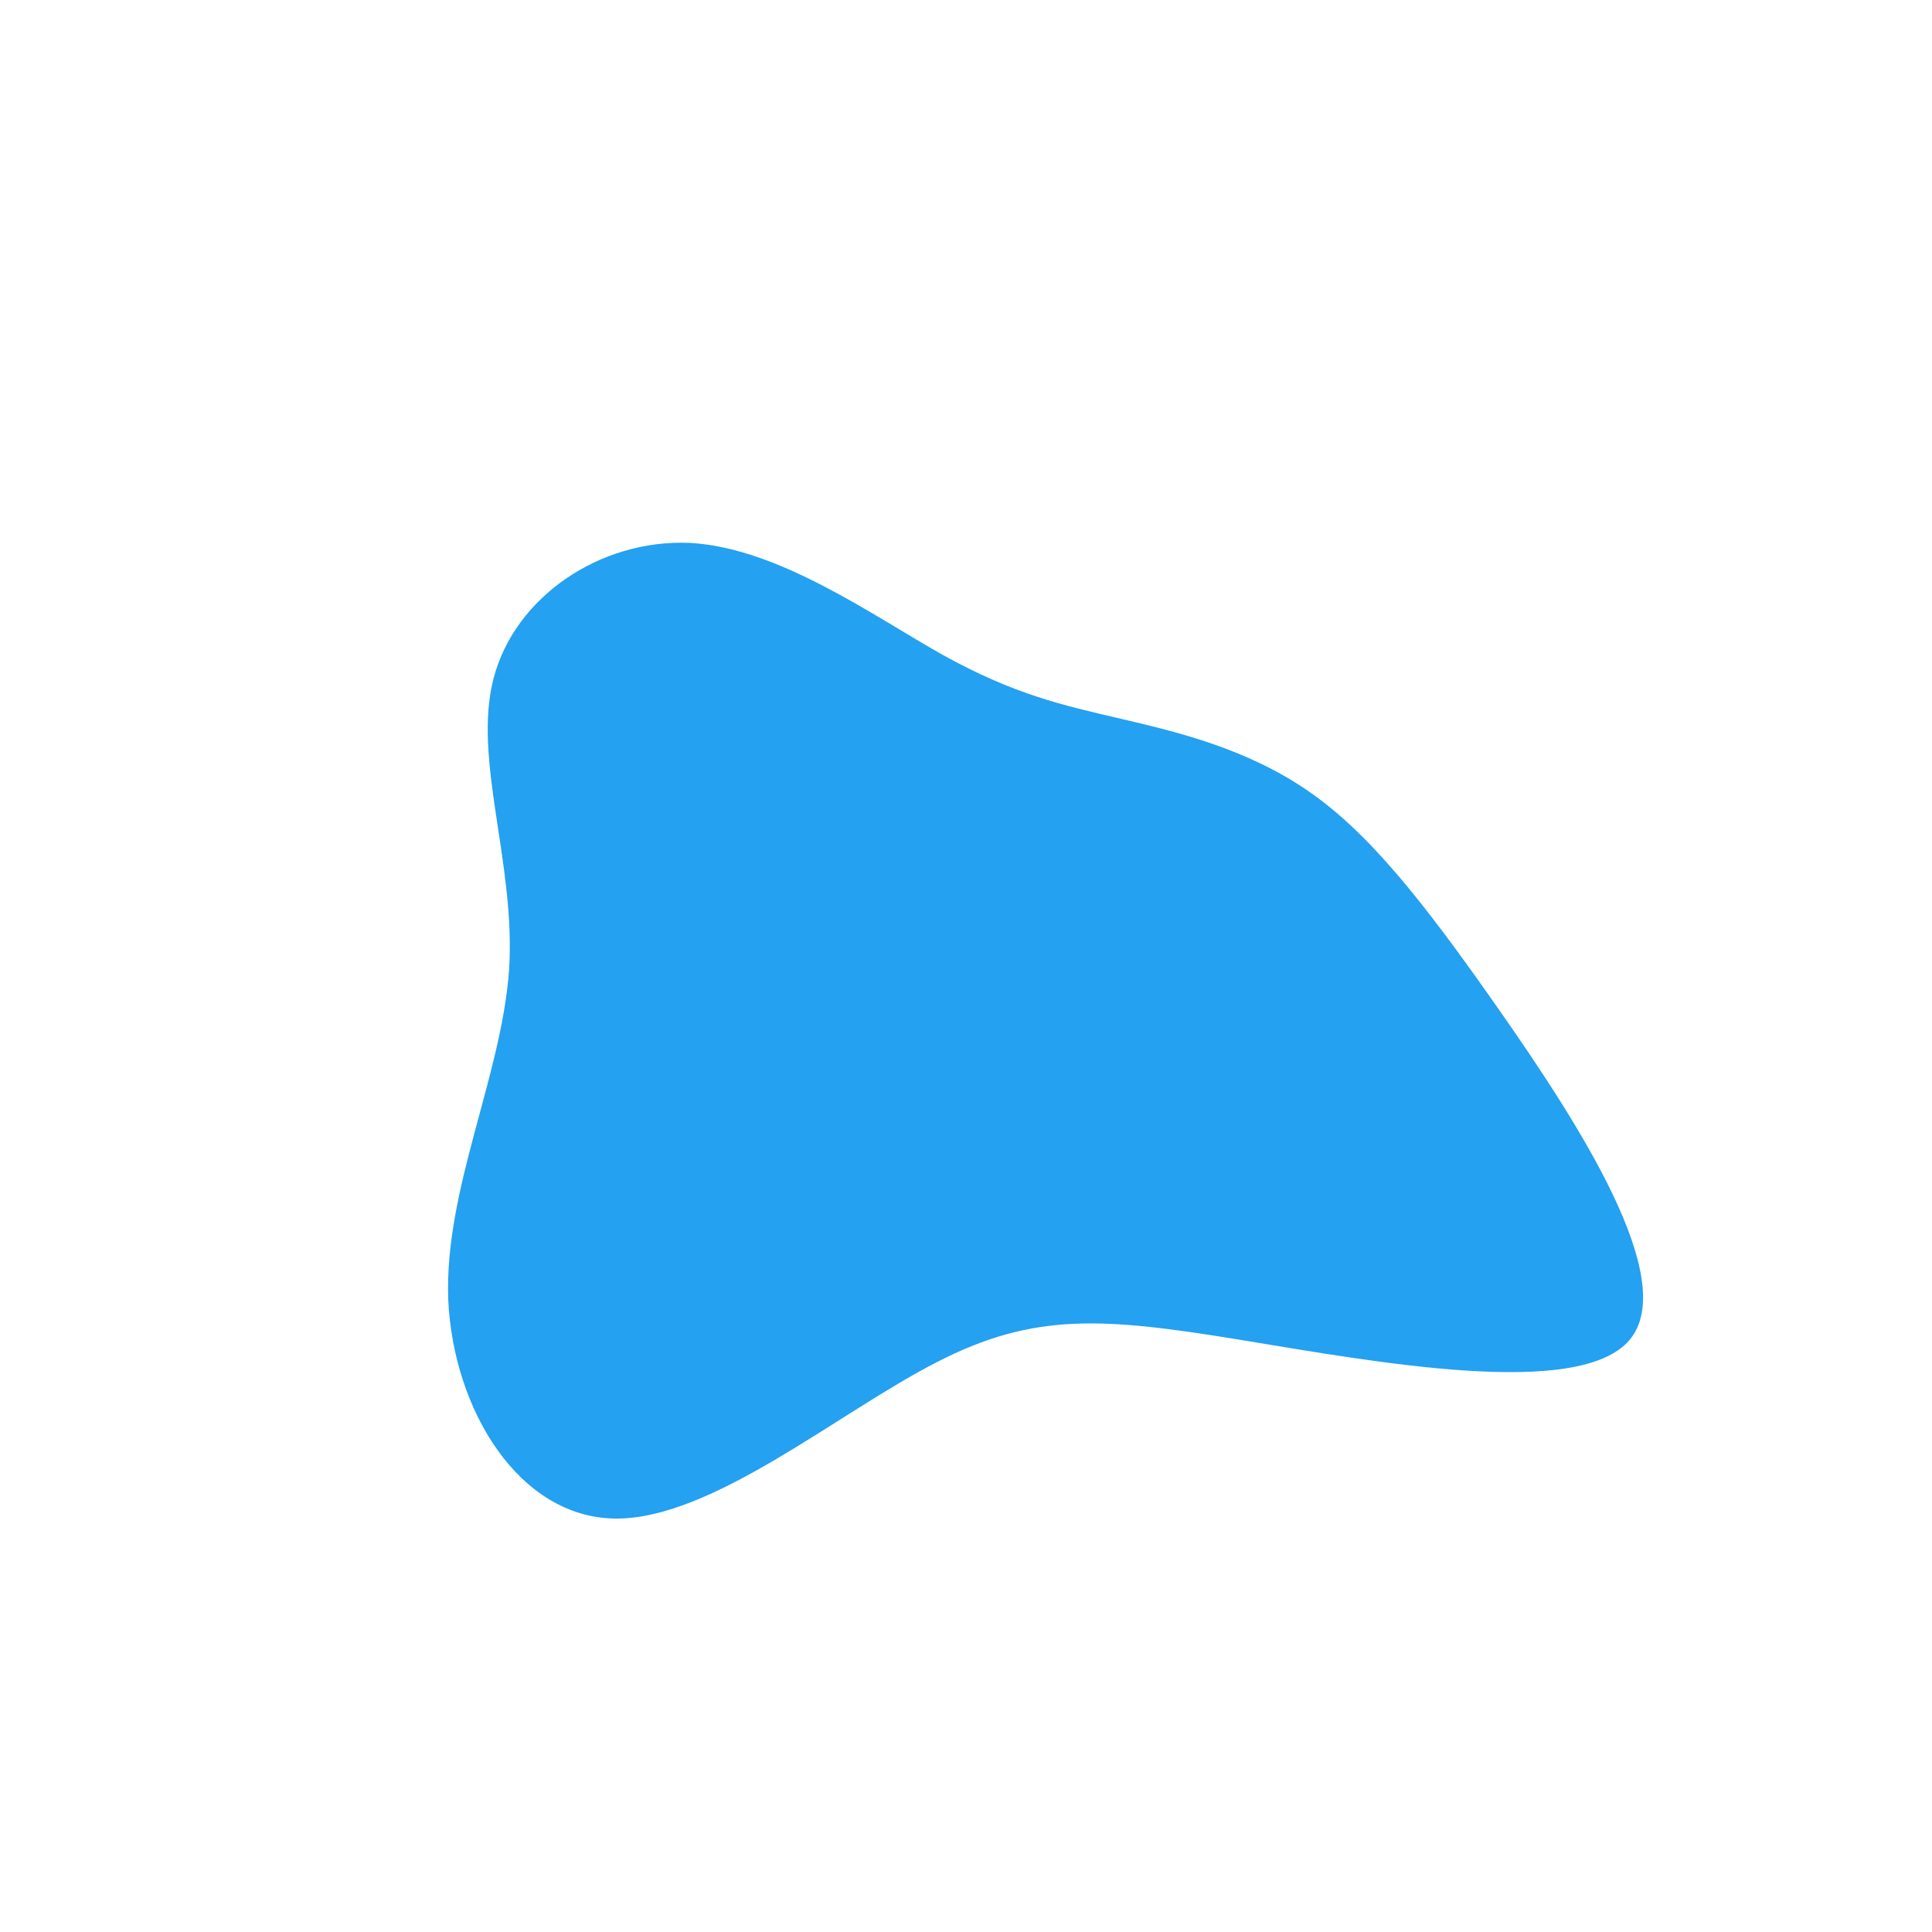
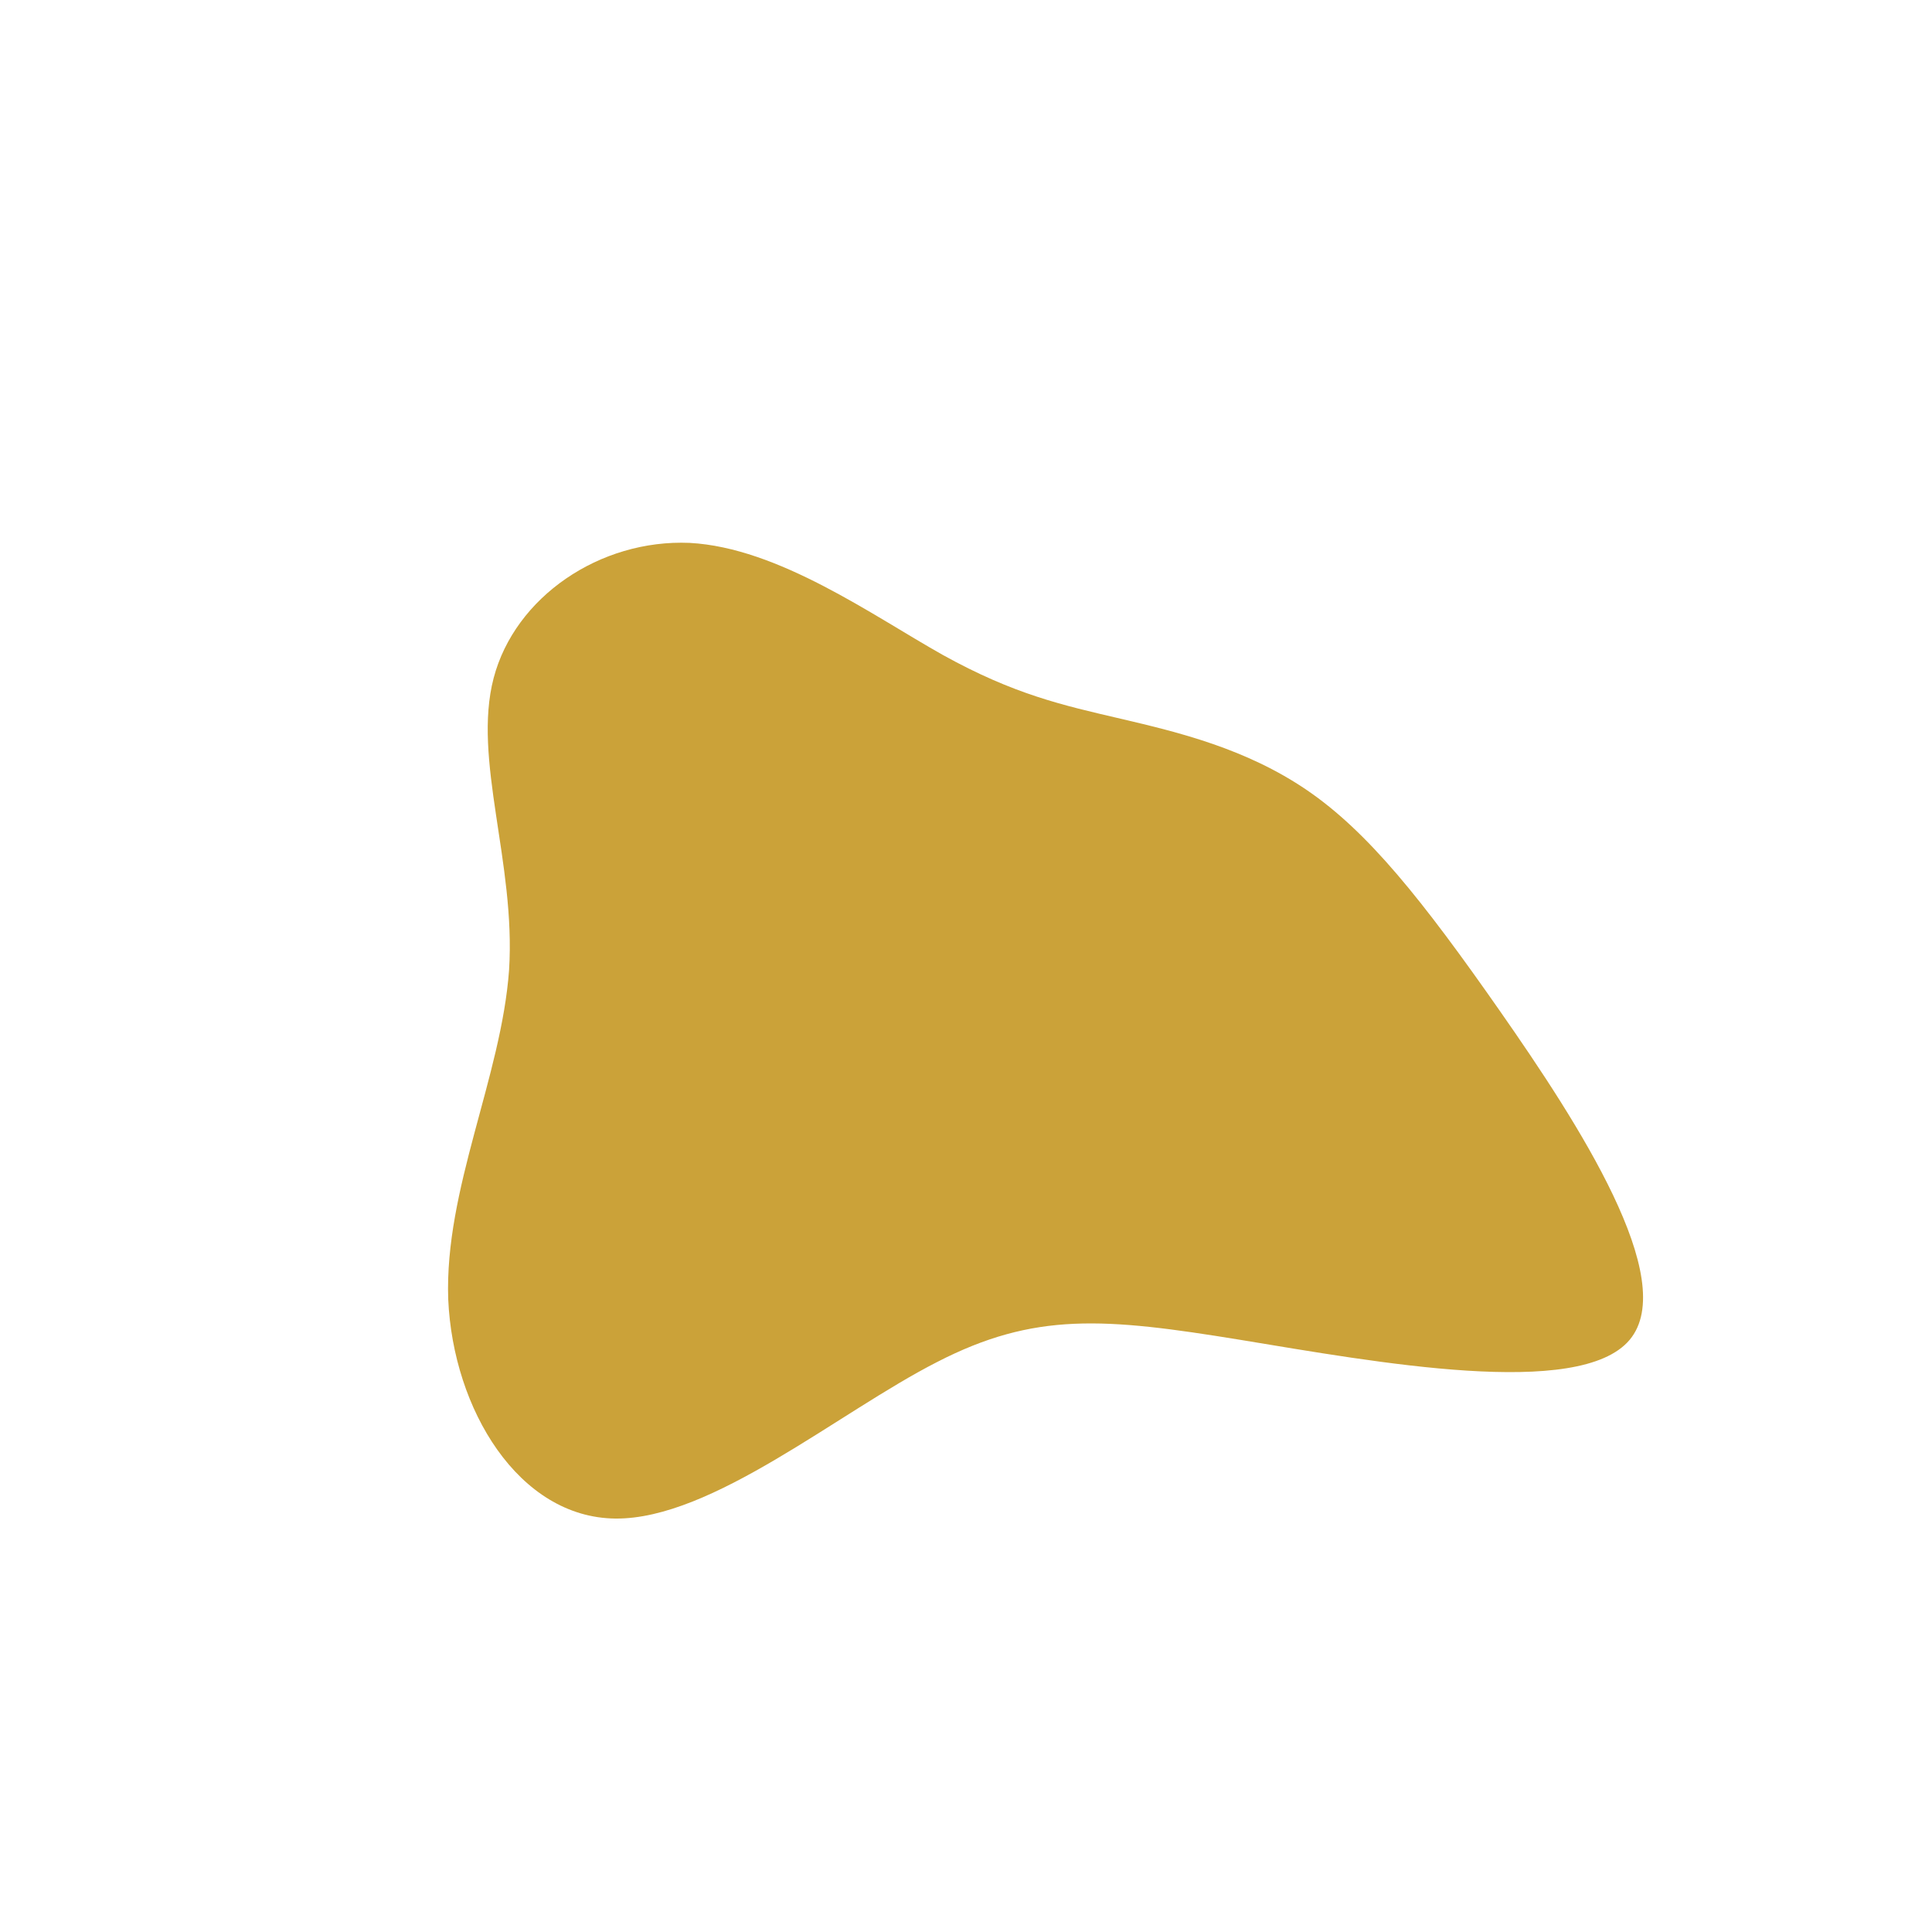
<svg xmlns="http://www.w3.org/2000/svg" viewBox="0 0 200 200" height="512" width="512">
-   <path fill="#24A1f0" d="M16,-25.6C22,-24.2,29,-22.5,35.3,-18.2C41.6,-13.9,47.2,-6.9,55.3,4.7C63.4,16.3,73.9,32.5,68.7,38.7C63.5,44.9,42.4,41,28.4,38.7C14.3,36.4,7.1,35.8,-3,41C-13.2,46.2,-26.3,57.3,-36.3,57.2C-46.3,57.1,-53.1,45.9,-53.6,34.5C-54,23.1,-48.1,11.5,-47.3,0.4C-46.6,-10.7,-51.1,-21.4,-48.9,-29.8C-46.7,-38.2,-37.9,-44.2,-28.6,-43.8C-19.4,-43.3,-9.7,-36.3,-2.4,-32.2C5,-28.1,10,-27,16,-25.6Z" transform="translate(100 100)" />
+   <path fill="#cba239" d="M16,-25.6C22,-24.2,29,-22.5,35.3,-18.2C41.6,-13.9,47.2,-6.9,55.3,4.7C63.4,16.3,73.9,32.5,68.7,38.7C63.5,44.9,42.4,41,28.4,38.7C14.3,36.4,7.1,35.8,-3,41C-13.2,46.2,-26.3,57.3,-36.3,57.2C-46.3,57.1,-53.1,45.9,-53.6,34.5C-54,23.1,-48.1,11.5,-47.3,0.4C-46.6,-10.7,-51.1,-21.4,-48.9,-29.8C-46.7,-38.2,-37.9,-44.2,-28.6,-43.8C-19.4,-43.3,-9.7,-36.3,-2.4,-32.2C5,-28.1,10,-27,16,-25.6Z" transform="translate(100 100)" />
</svg>
